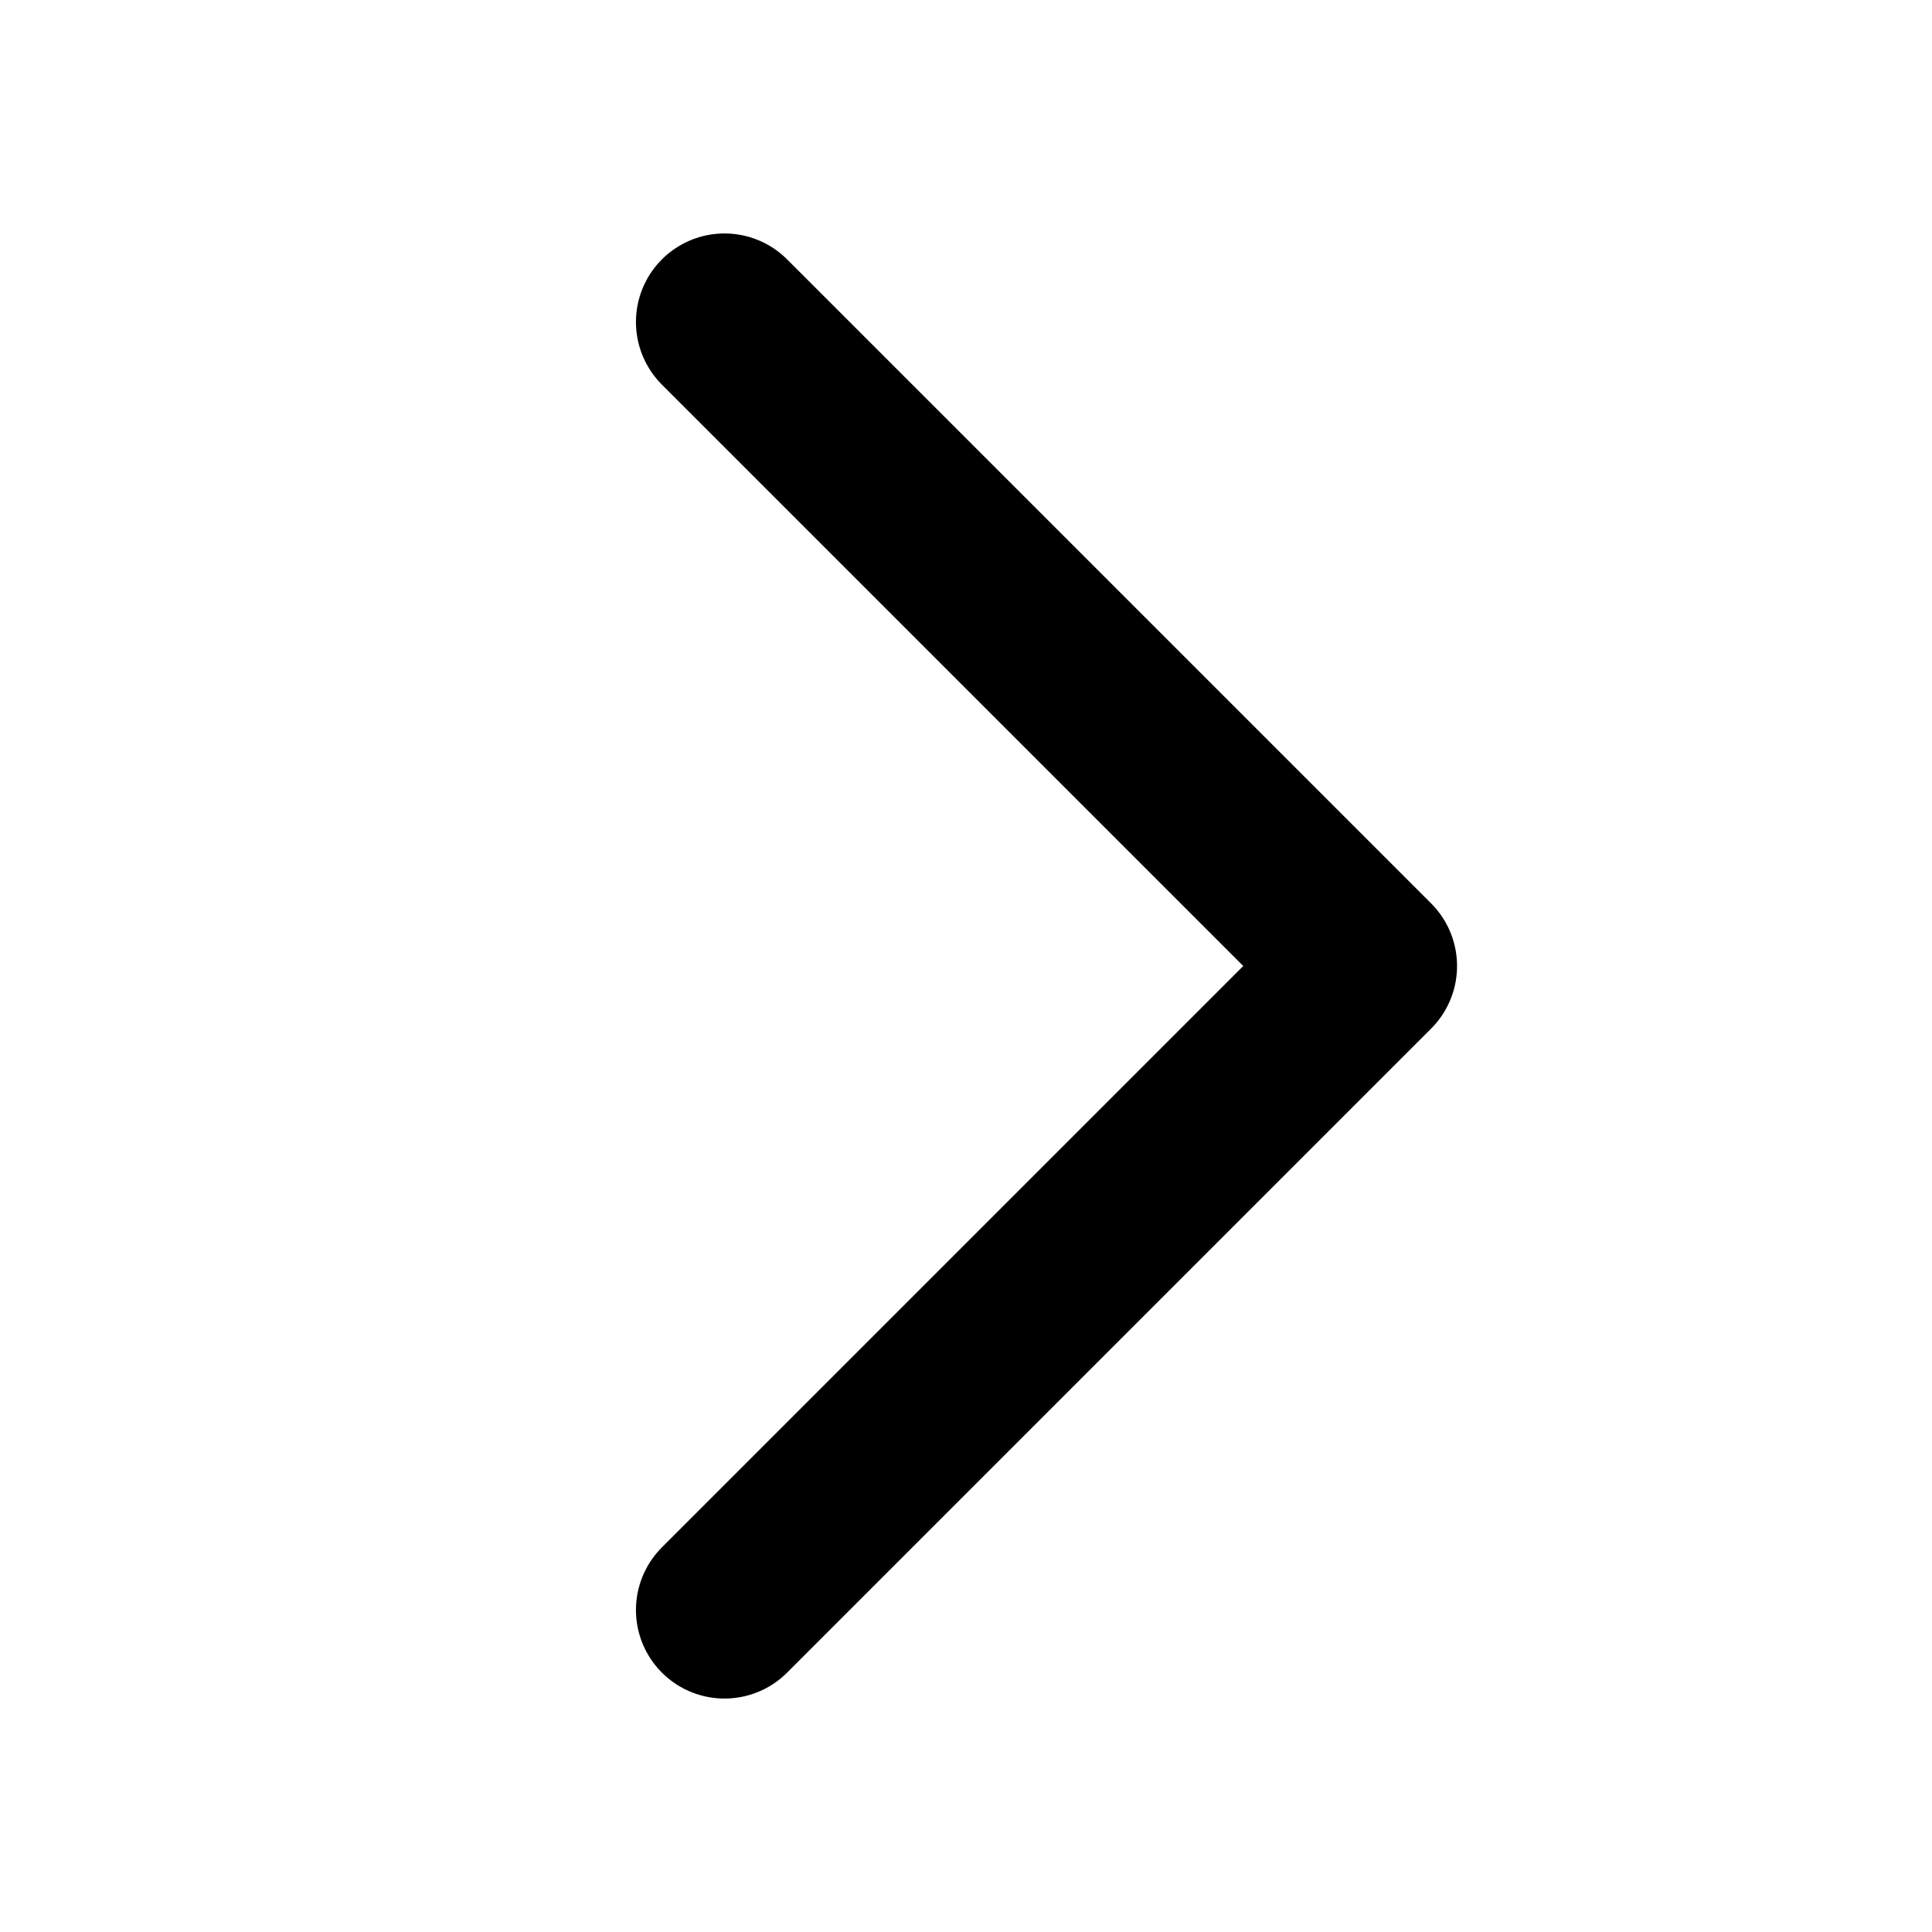
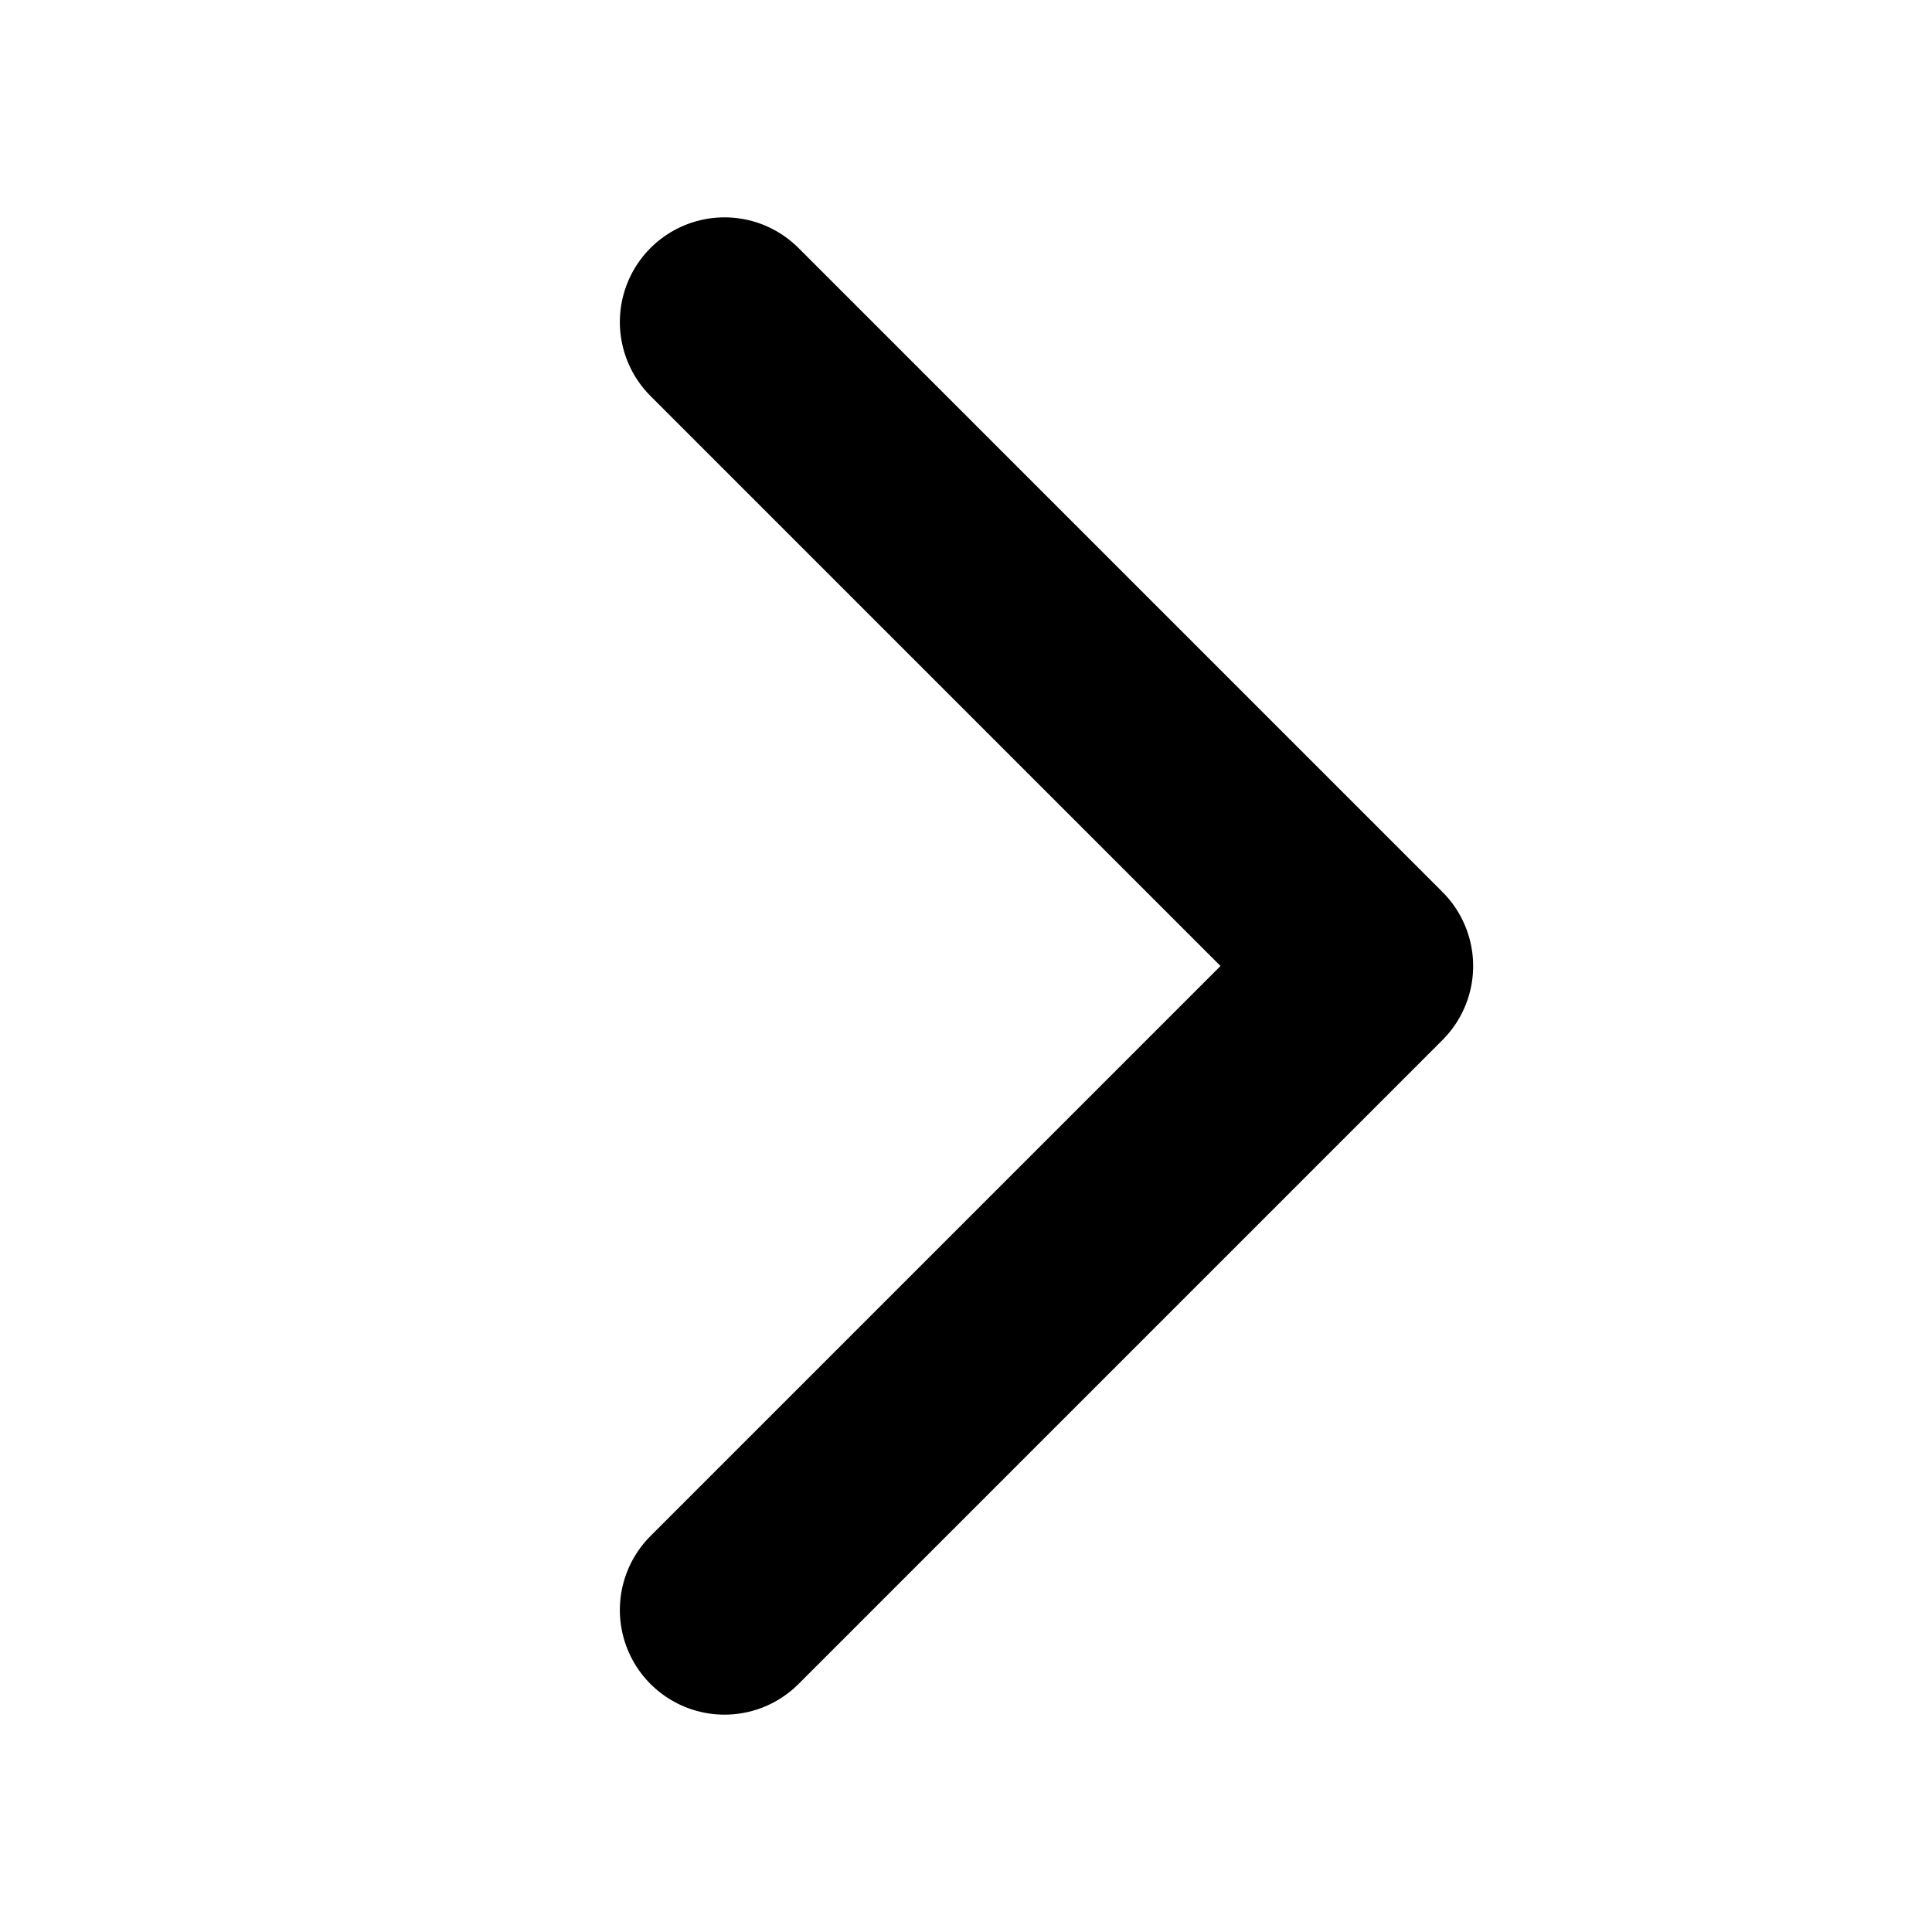
<svg xmlns="http://www.w3.org/2000/svg" width="800px" height="800px" viewBox="0 0 24 24" fill="none">
-   <path d="M9 20L17 12L9 4" stroke="#000000" stroke-width="2.2" stroke-linecap="round" stroke-linejoin="round" />
+   <path d="M9 20L17 12L9 4" stroke="#000000" stroke-width="2.6" stroke-linecap="round" stroke-linejoin="round" />
</svg>
